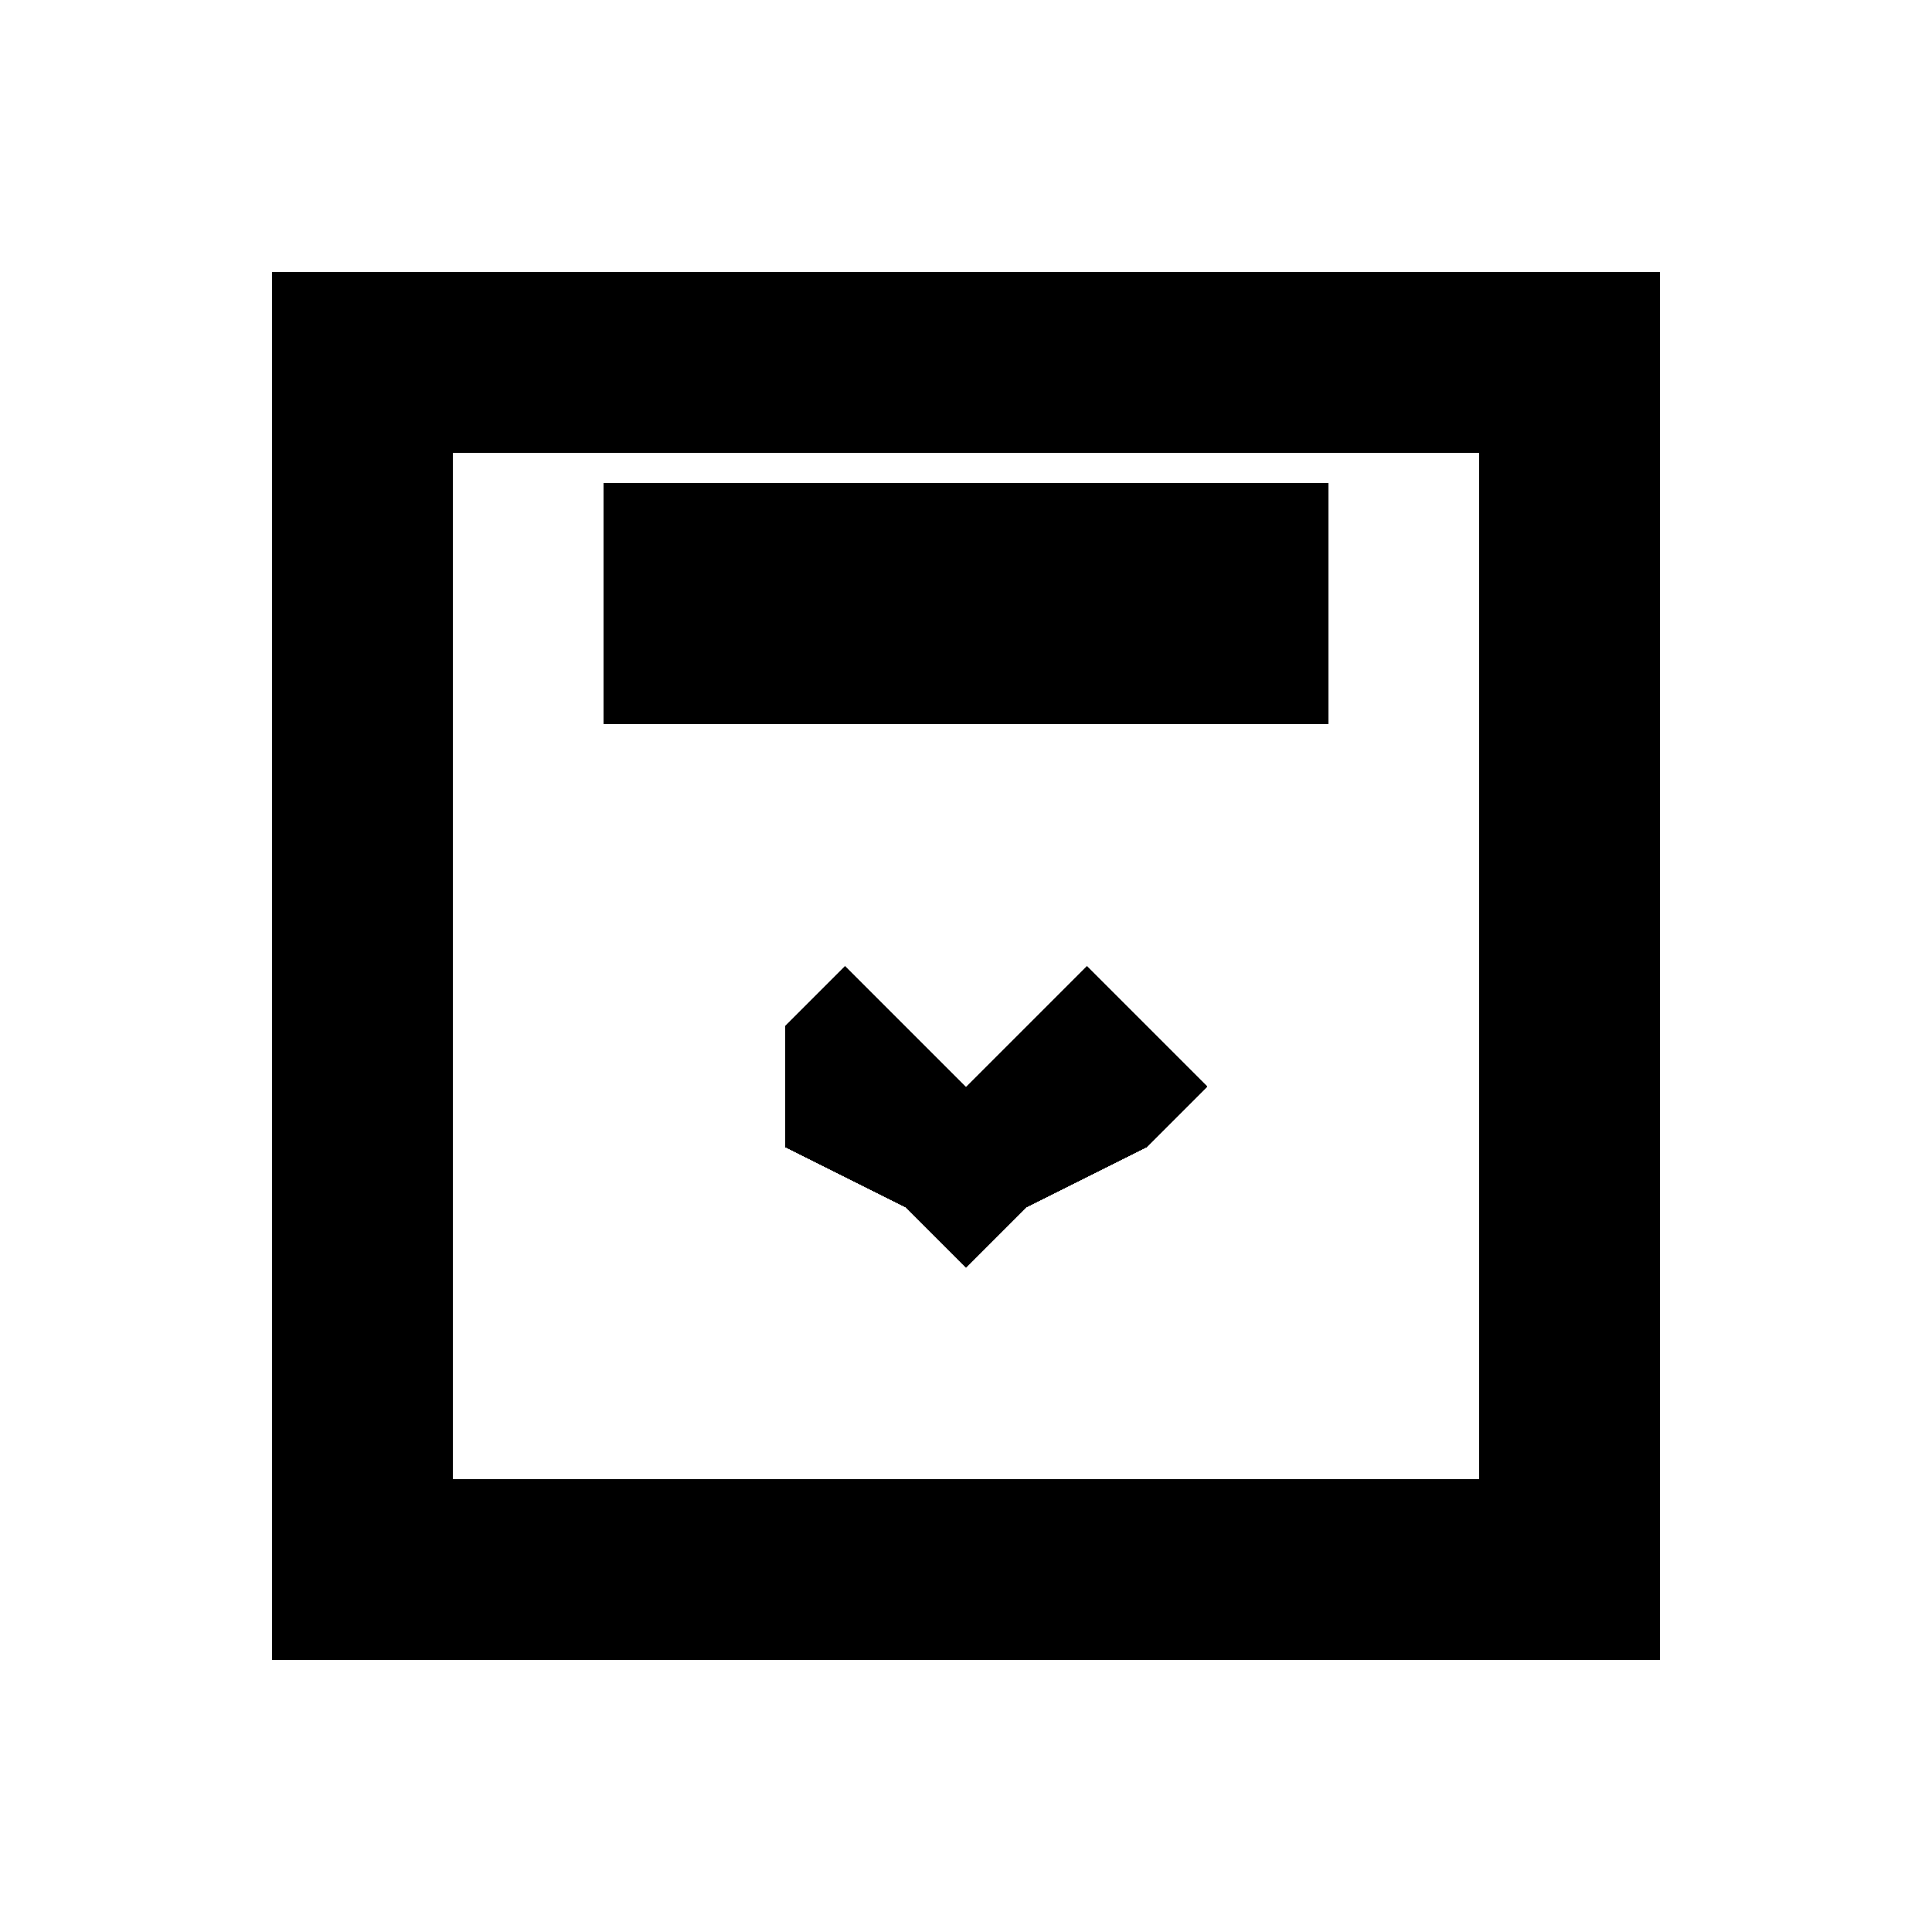
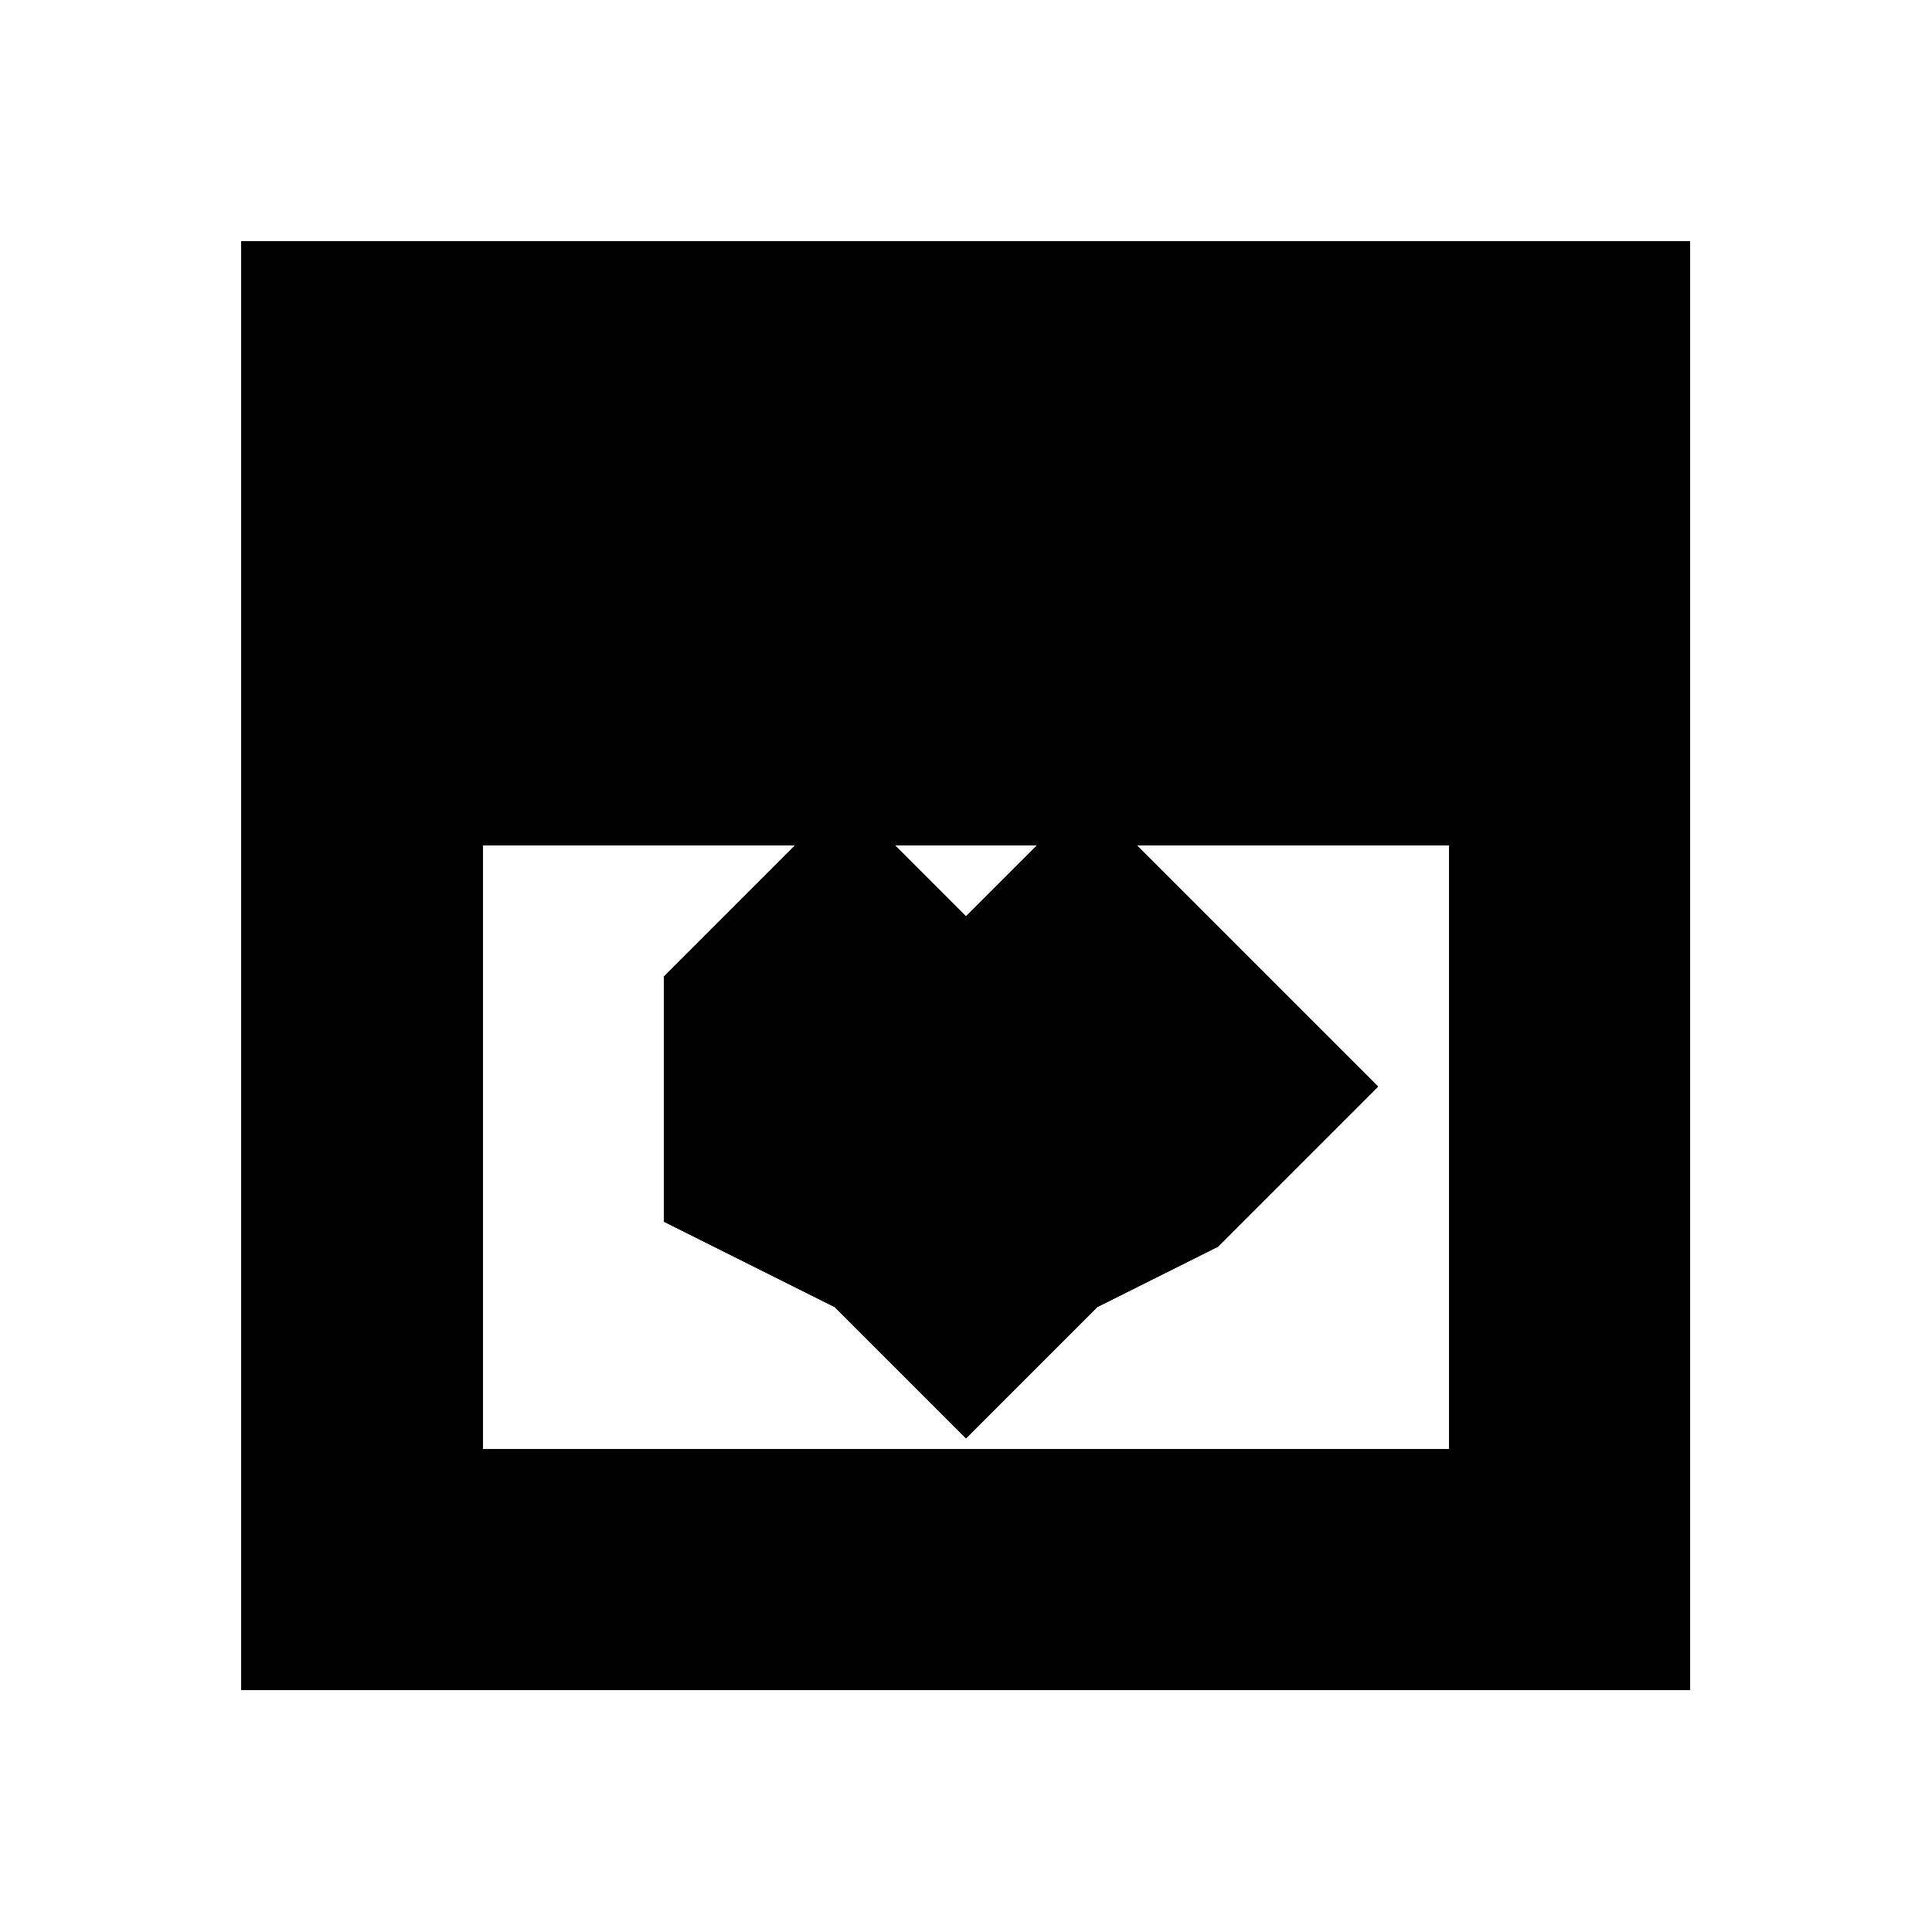
<svg xmlns="http://www.w3.org/2000/svg" width="64" height="64" viewBox="0 0 16 16" shape-rendering="crispEdges">
-   <rect x="3" y="3" width="10" height="10" fill="none" stroke="currentColor" stroke-width="1.5" />
-   <rect x="5" y="4" width="6" height="2" fill="currentColor" stroke="none" />
-   <path d="M6.5 8.5 L7 8 L7.5 8.5 L8 9 L8.5 8.5 L9 8 L9.5 8.5 L10 9 L9.5 9.5 L8.5 10 L8 10.5 L7.5 10 L6.5 9.5 Z" fill="currentColor" stroke="none" />
+   <rect x="3" y="3" width="10" height="10" fill="none" stroke="currentColor" stroke-width="2" />
+   <rect x="5" y="4" width="6" height="2" fill="none" stroke="currentColor" stroke-width="2" />
+   <path d="M6.5 8.5 L7 8 L7.5 8.5 L8 9 L8.5 8.5 L9 8 L9.5 8.5 L10 9 L9.5 9.5 L8.5 10 L8 10.5 L7.5 10 L6.5 9.5 Z" fill="none" stroke="currentColor" stroke-width="2" stroke-linejoin="miter" />
</svg>
